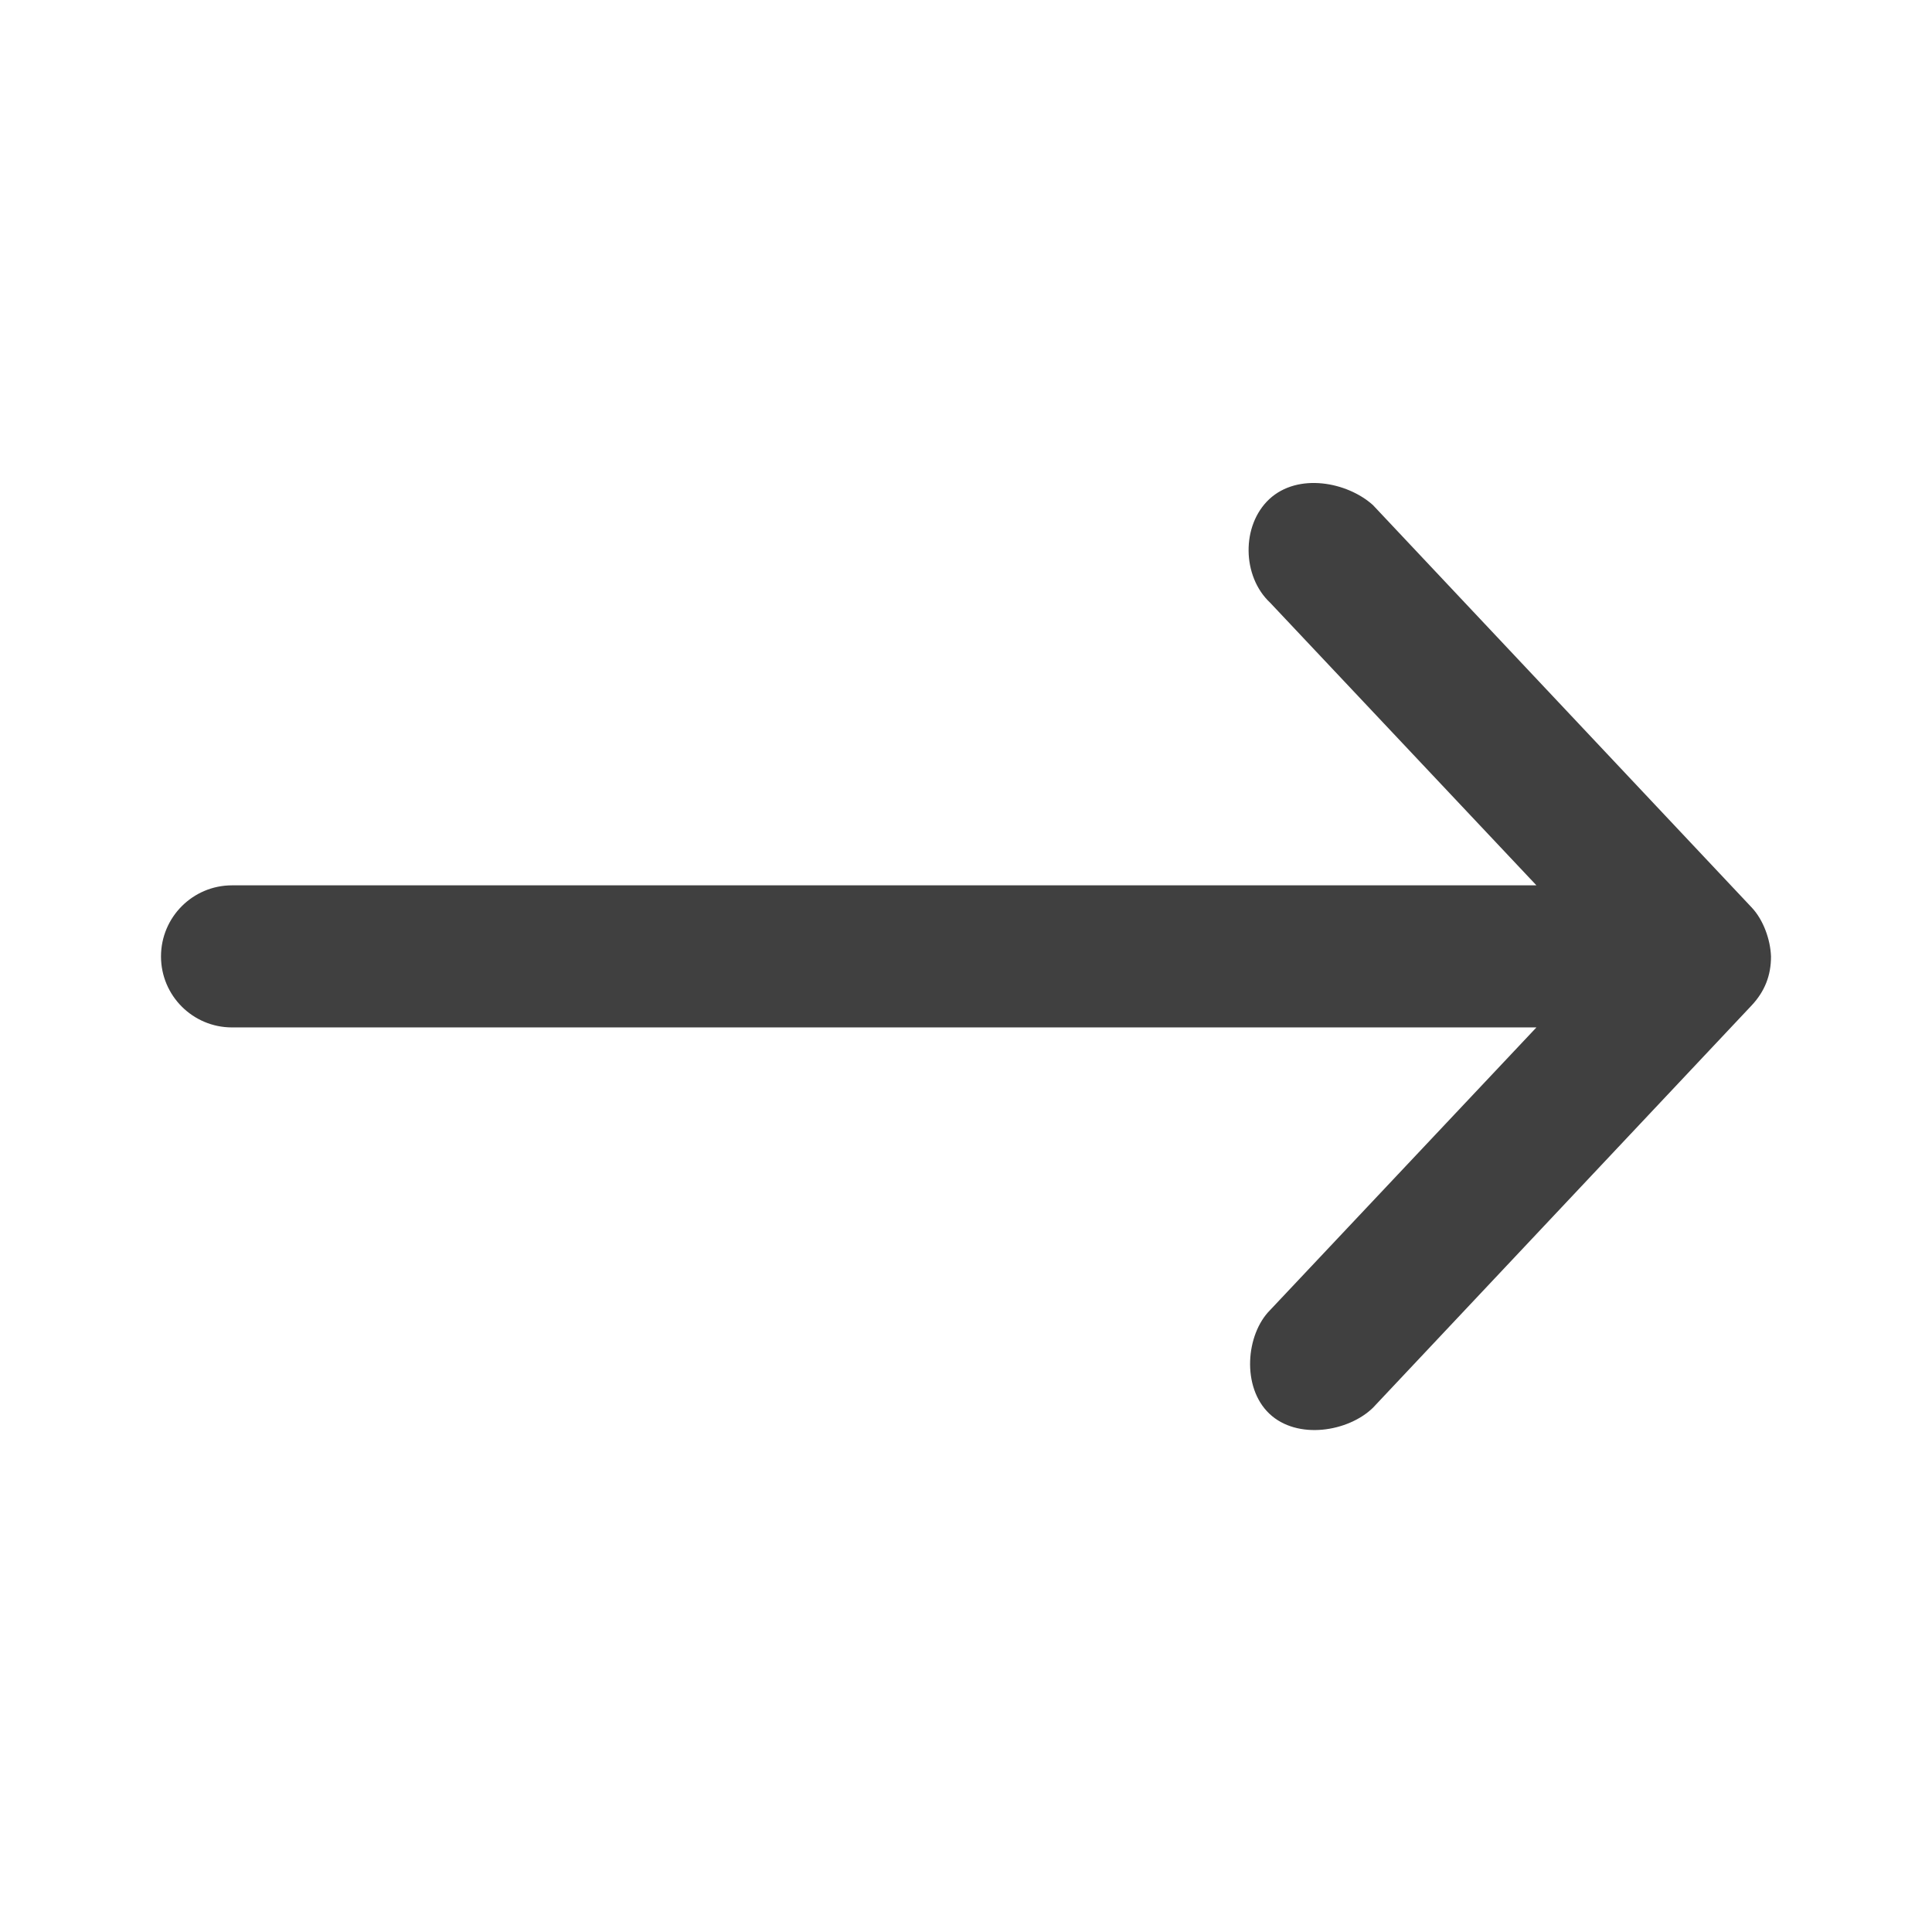
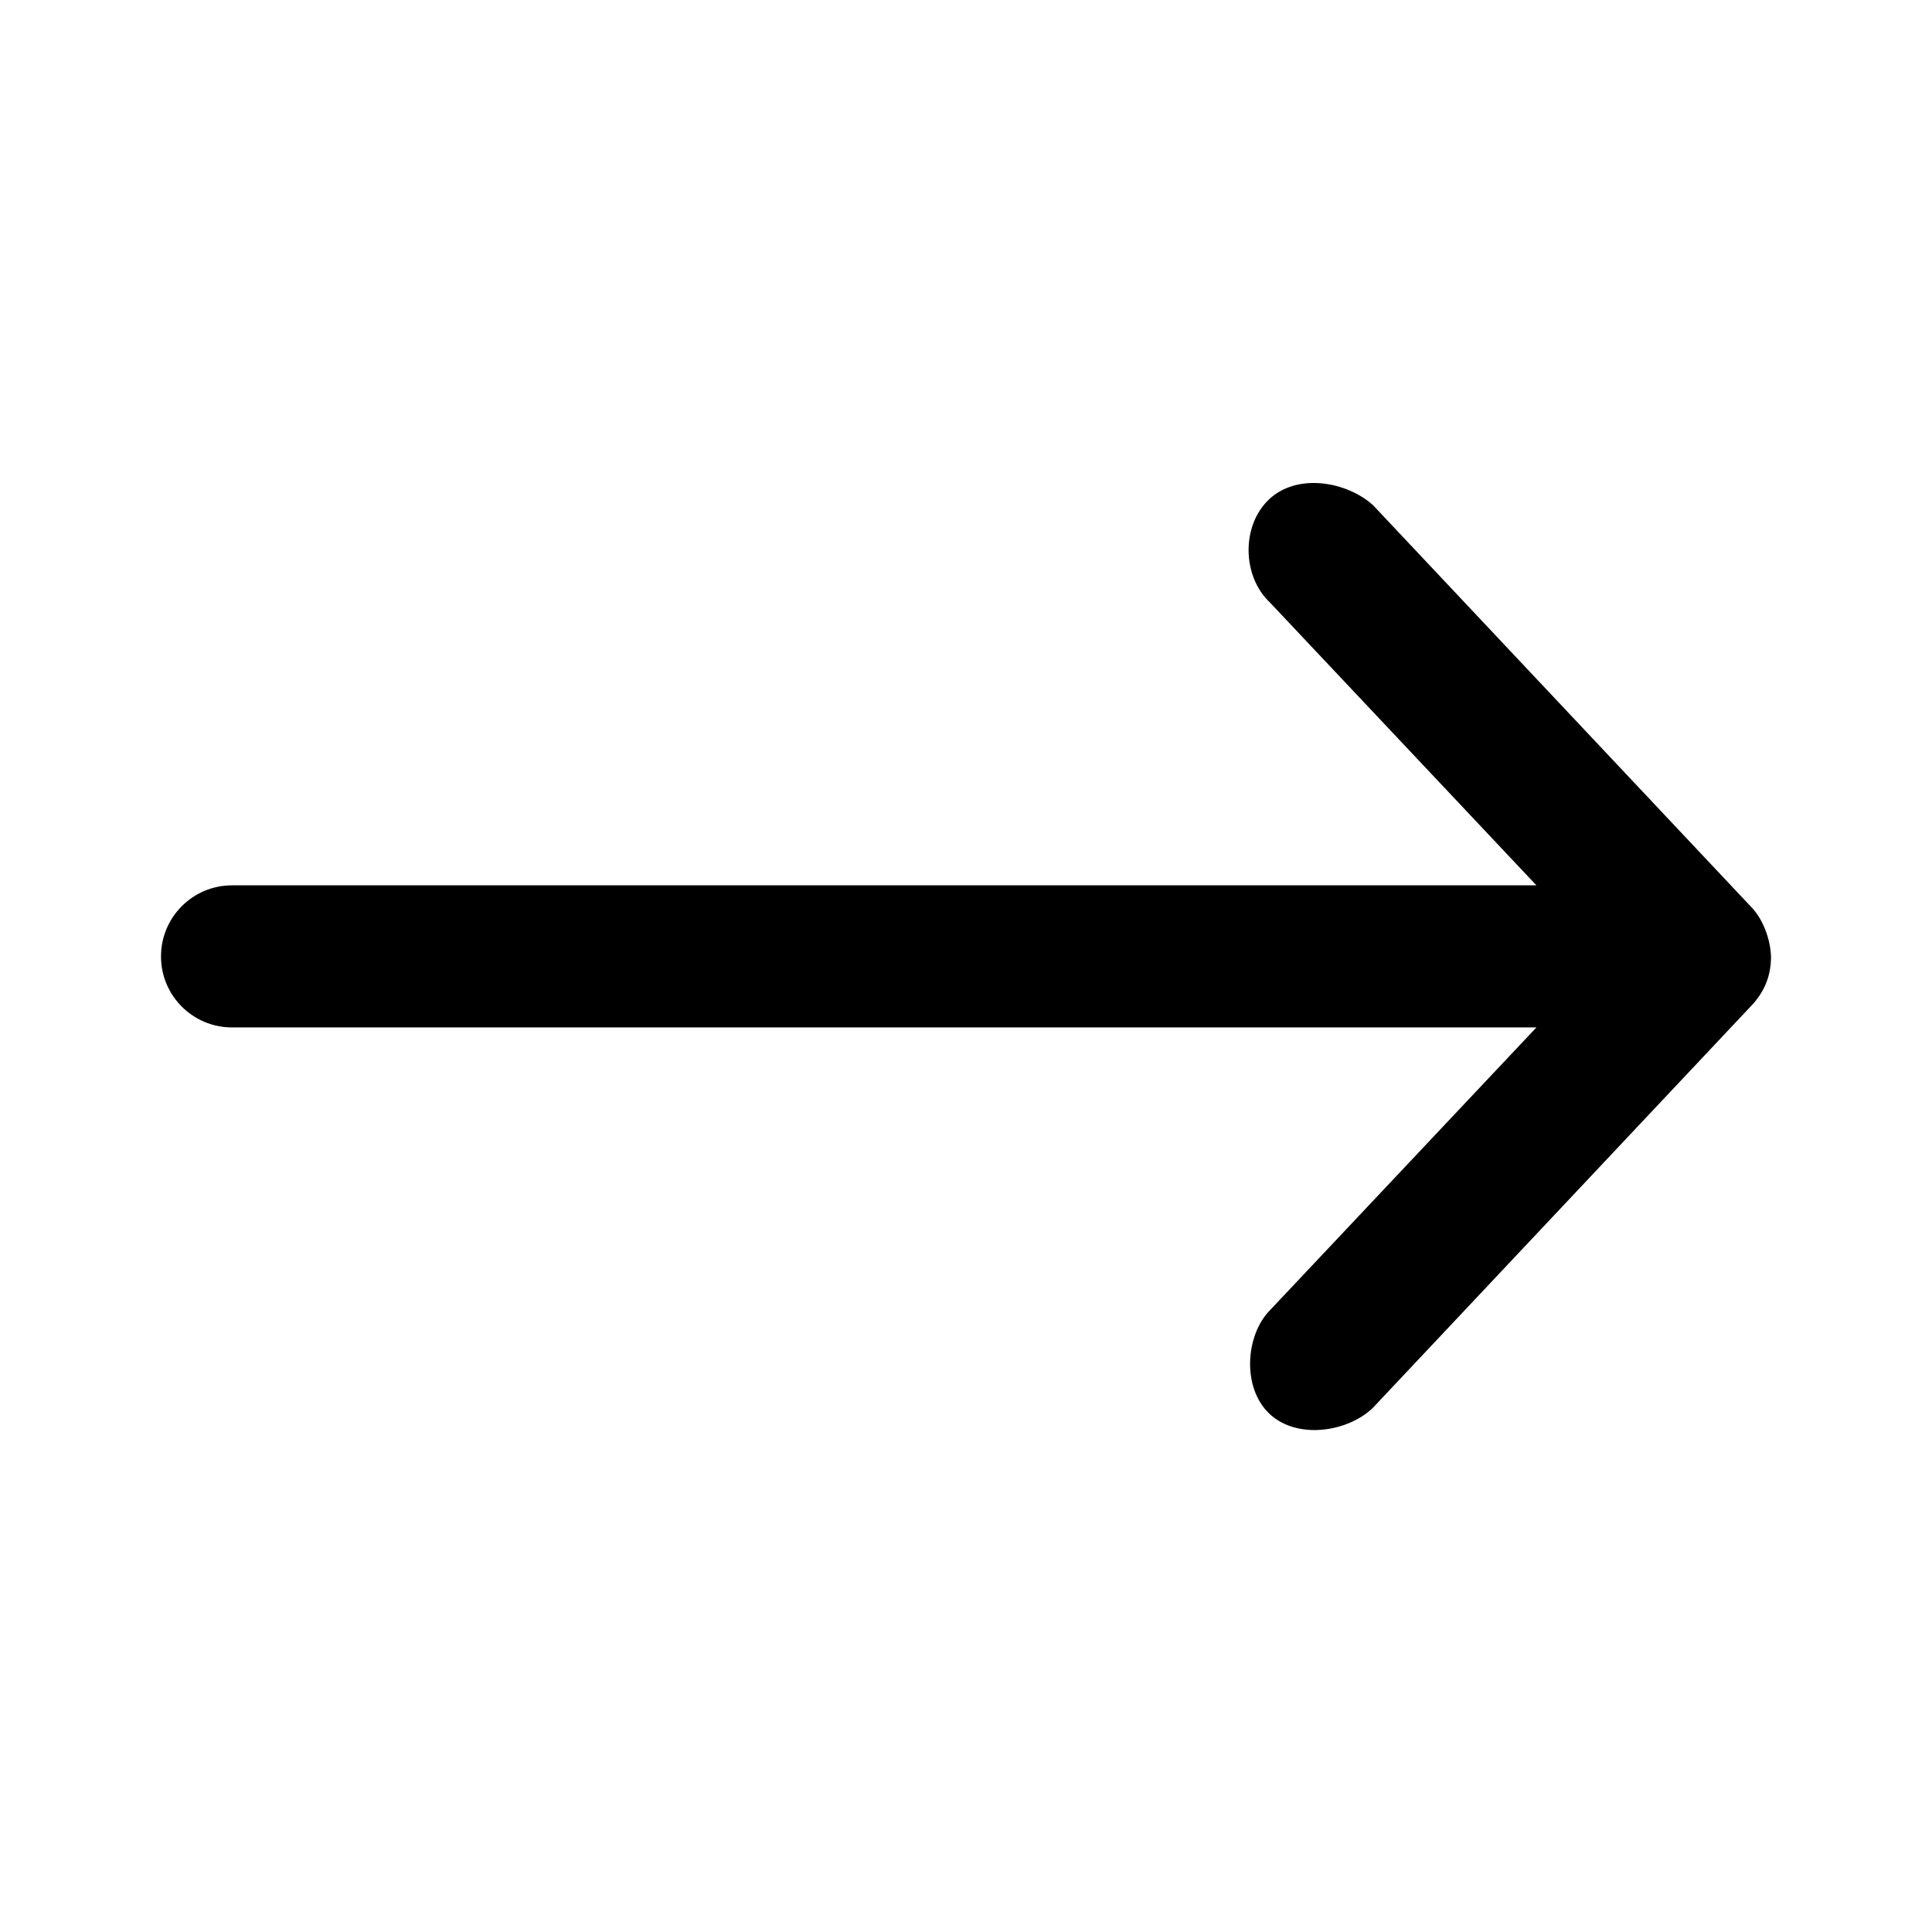
- <svg xmlns="http://www.w3.org/2000/svg" width="24" height="24" fill="none" viewBox="0 0 24 24">
-   <path fill="#404040" d="M22 11.88c-.008-.21-.095-.453-.239-.606l-4.706-5c-.319-.287-.93-.405-1.287-.074-.35.327-.34.96.01 1.287l3.308 3.511H2.882c-.487 0-.882.396-.882.883s.395.882.882.882h16.204l-3.308 3.511c-.302.302-.357.957-.01 1.287.348.33.981.225 1.287-.073l4.706-5c.161-.172.24-.372.239-.607z" />
+ <svg xmlns="http://www.w3.org/2000/svg" width="24" height="24" viewBox="0 0 24 24">
+   <path d="M22 11.88c-.008-.21-.095-.453-.239-.606l-4.706-5c-.319-.287-.93-.405-1.287-.074-.35.327-.34.96.01 1.287l3.308 3.511H2.882c-.487 0-.882.396-.882.883s.395.882.882.882h16.204l-3.308 3.511c-.302.302-.357.957-.01 1.287.348.33.981.225 1.287-.073l4.706-5c.161-.172.24-.372.239-.607z" />
</svg>
